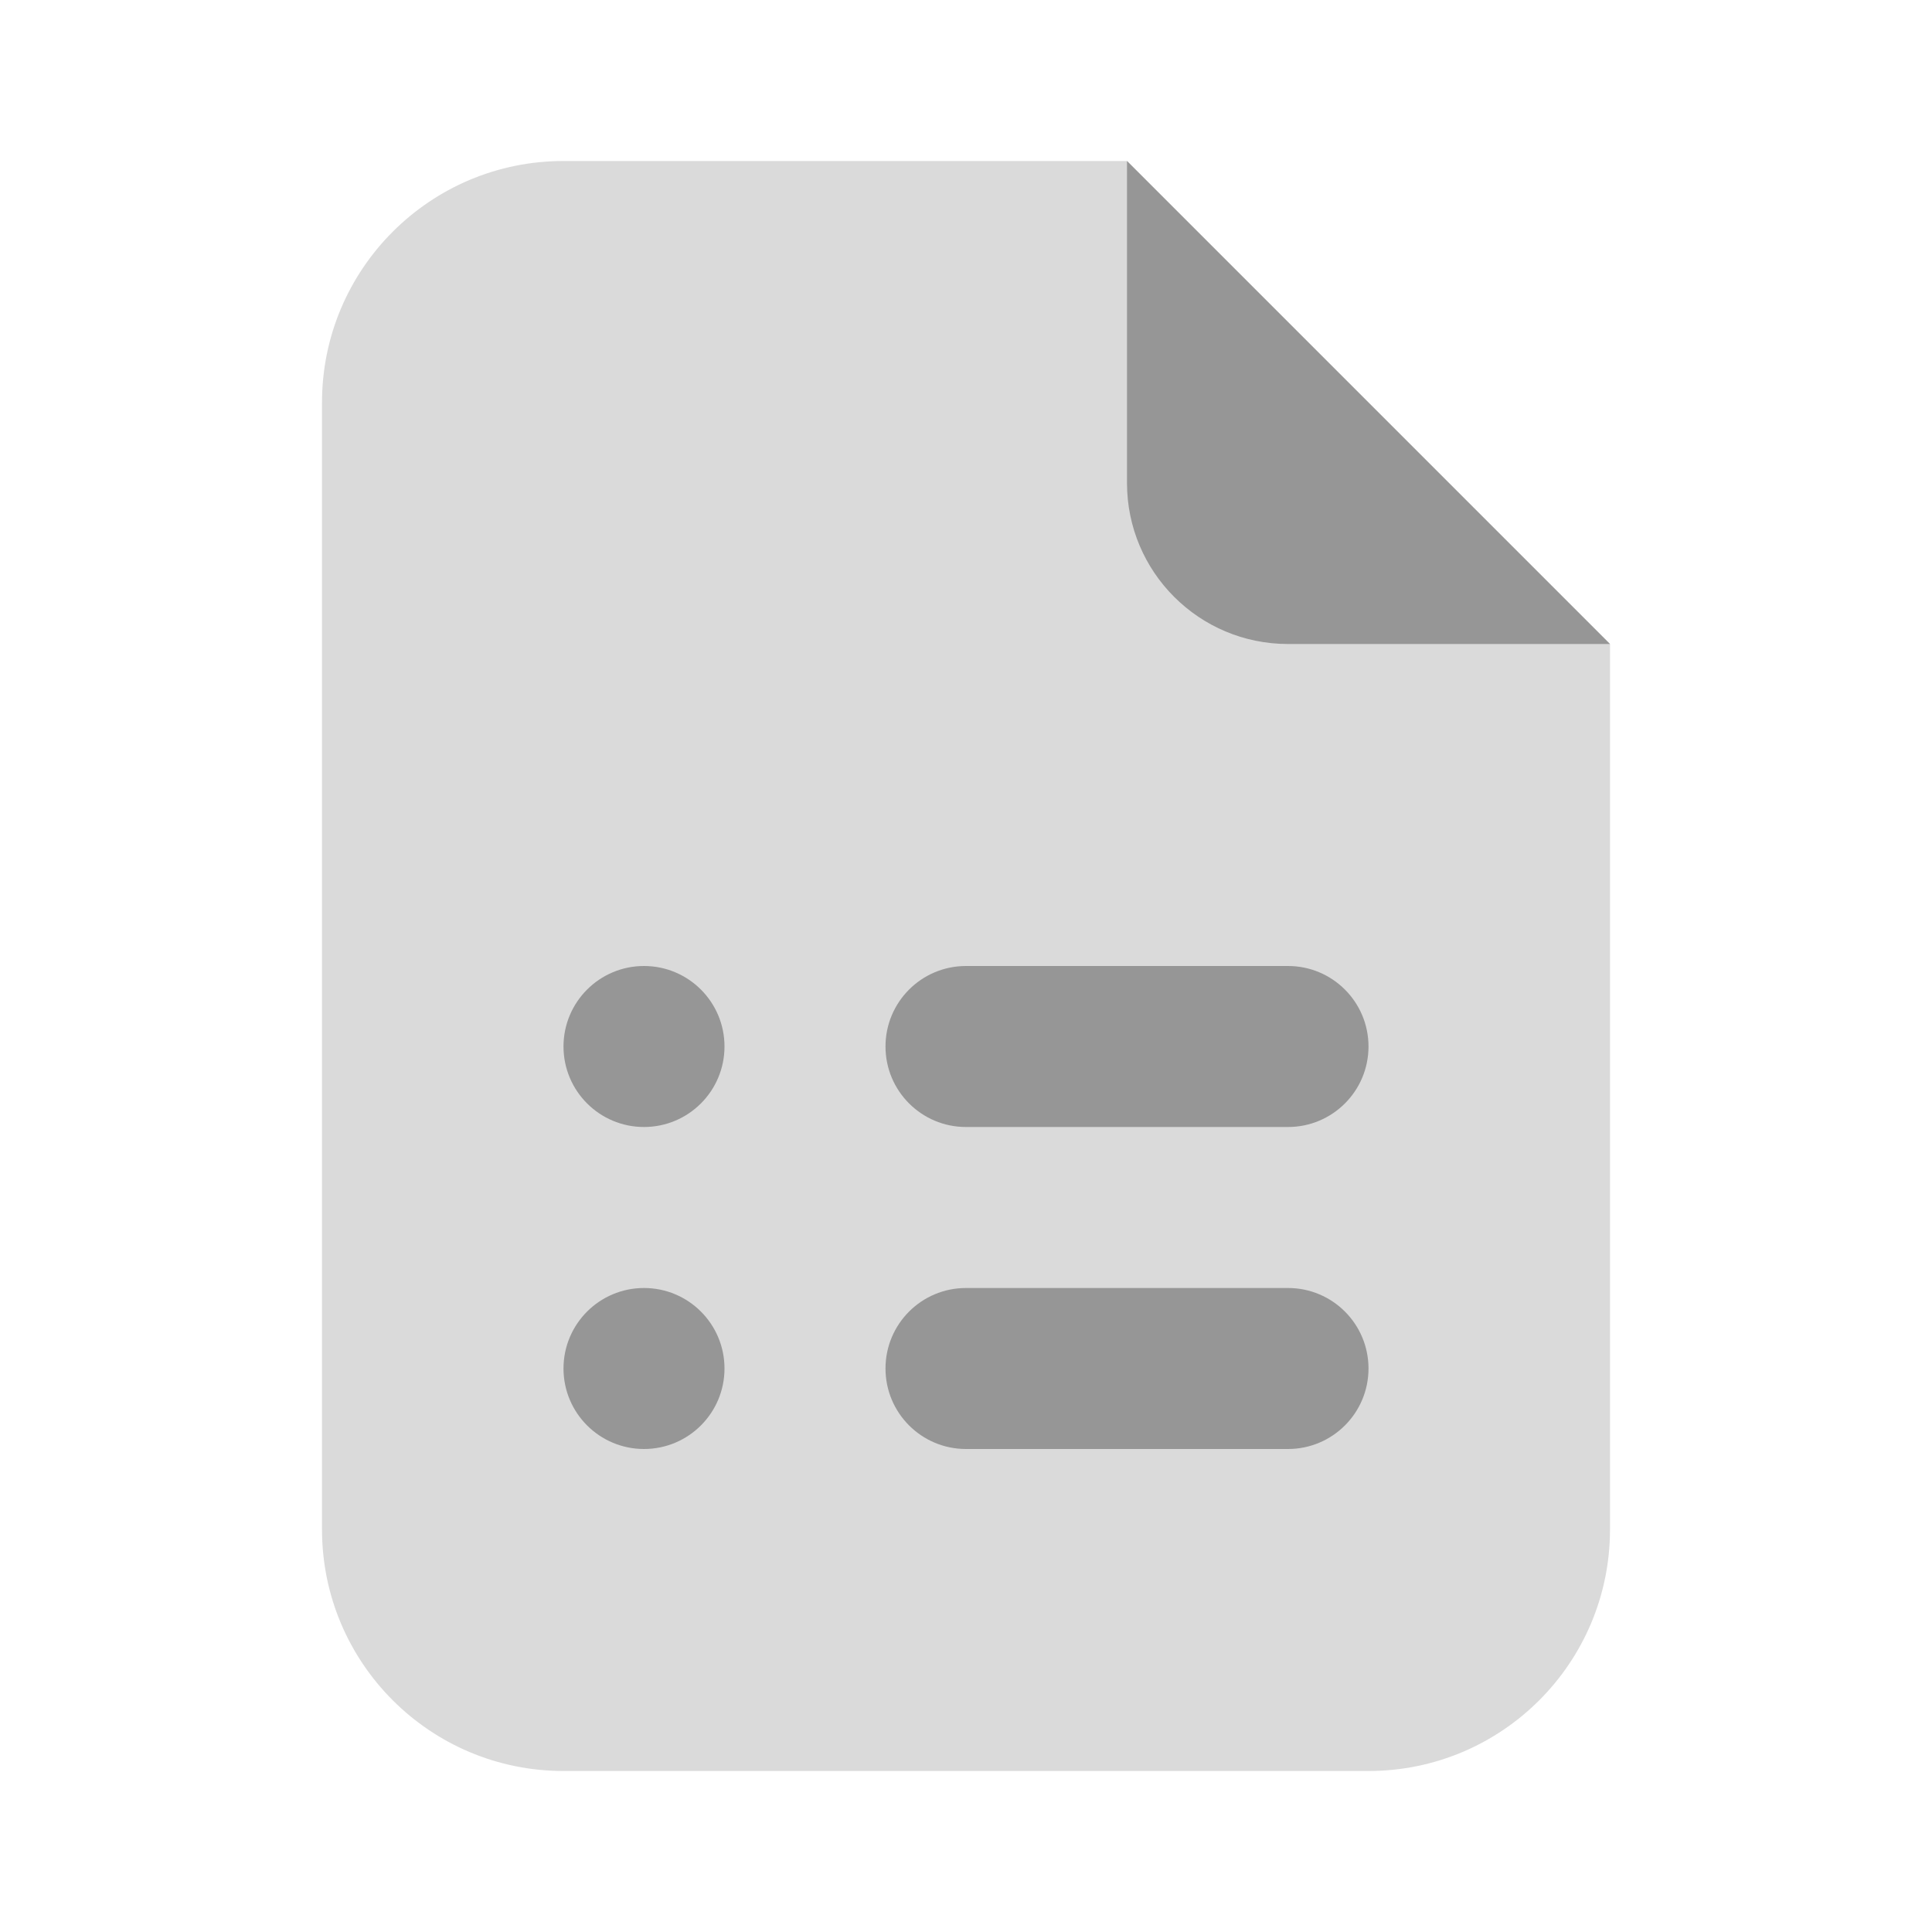
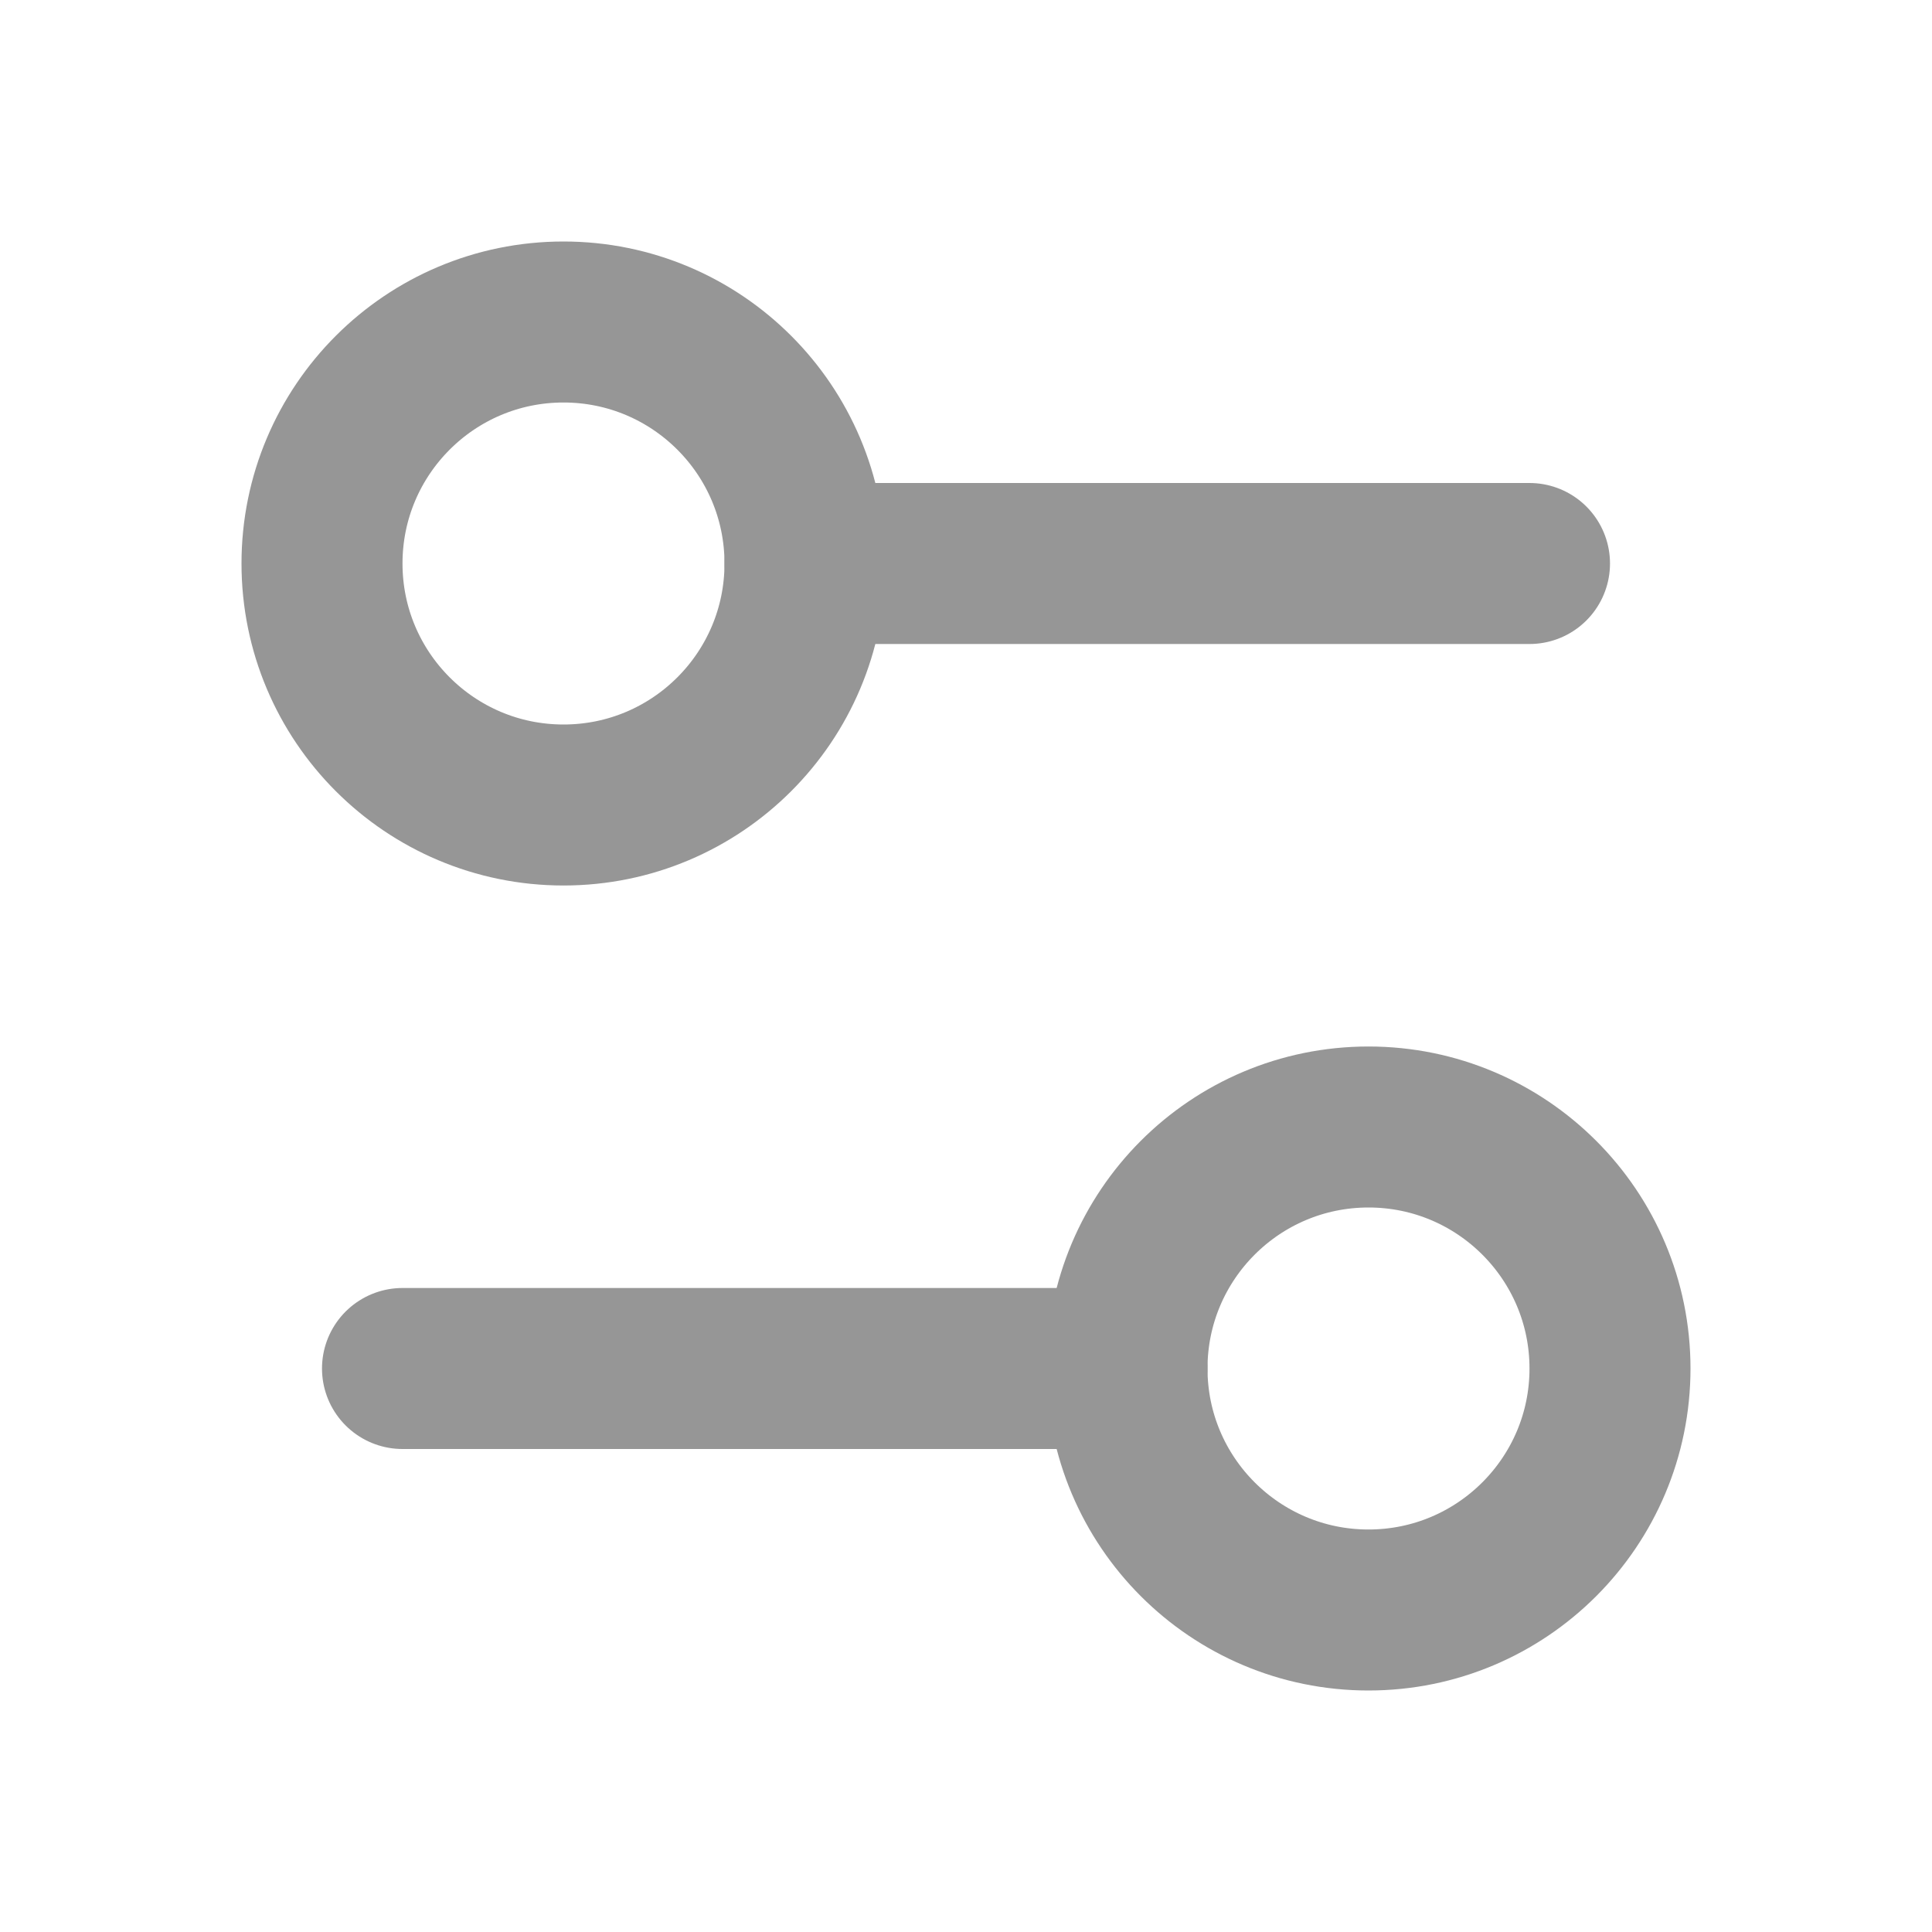
- <svg xmlns="http://www.w3.org/2000/svg" viewBox="0 0 24 24">
-   <path d="M4,19V5c0-1.657,1.343-3,3-3h7l6,6v11c0,1.657-1.343,3-3,3H7C5.343,22,4,20.657,4,19z" opacity=".35" fill="#969696" />
-   <path d="M16,18h-4c-0.553,0-1-0.448-1-1s0.447-1,1-1h4c0.553,0,1,0.448,1,1S16.553,18,16,18z" fill="#969696" />
-   <circle cx="8" cy="17" r="1" fill="#969696" />
-   <path d="M16,14h-4c-0.553,0-1-0.448-1-1s0.447-1,1-1h4c0.553,0,1,0.448,1,1S16.553,14,16,14z" fill="#969696" />
-   <circle cx="8" cy="13" r="1" fill="#969696" />
-   <path d="M14,6V2l6,6h-4C14.895,8,14,7.105,14,6z" fill="#969696" />
+ <svg xmlns="http://www.w3.org/2000/svg" width="24" height="24" viewBox="0 0 24 24">
+   <g fill="none" stroke="#969696" stroke-linecap="round" stroke-linejoin="round" stroke-width="2">
+     <path d="M14 17H5M19 7h-9" />
+     <circle cx="17" cy="17" r="3" />
+     <circle cx="7" cy="7" r="3" />
+   </g>
</svg>
